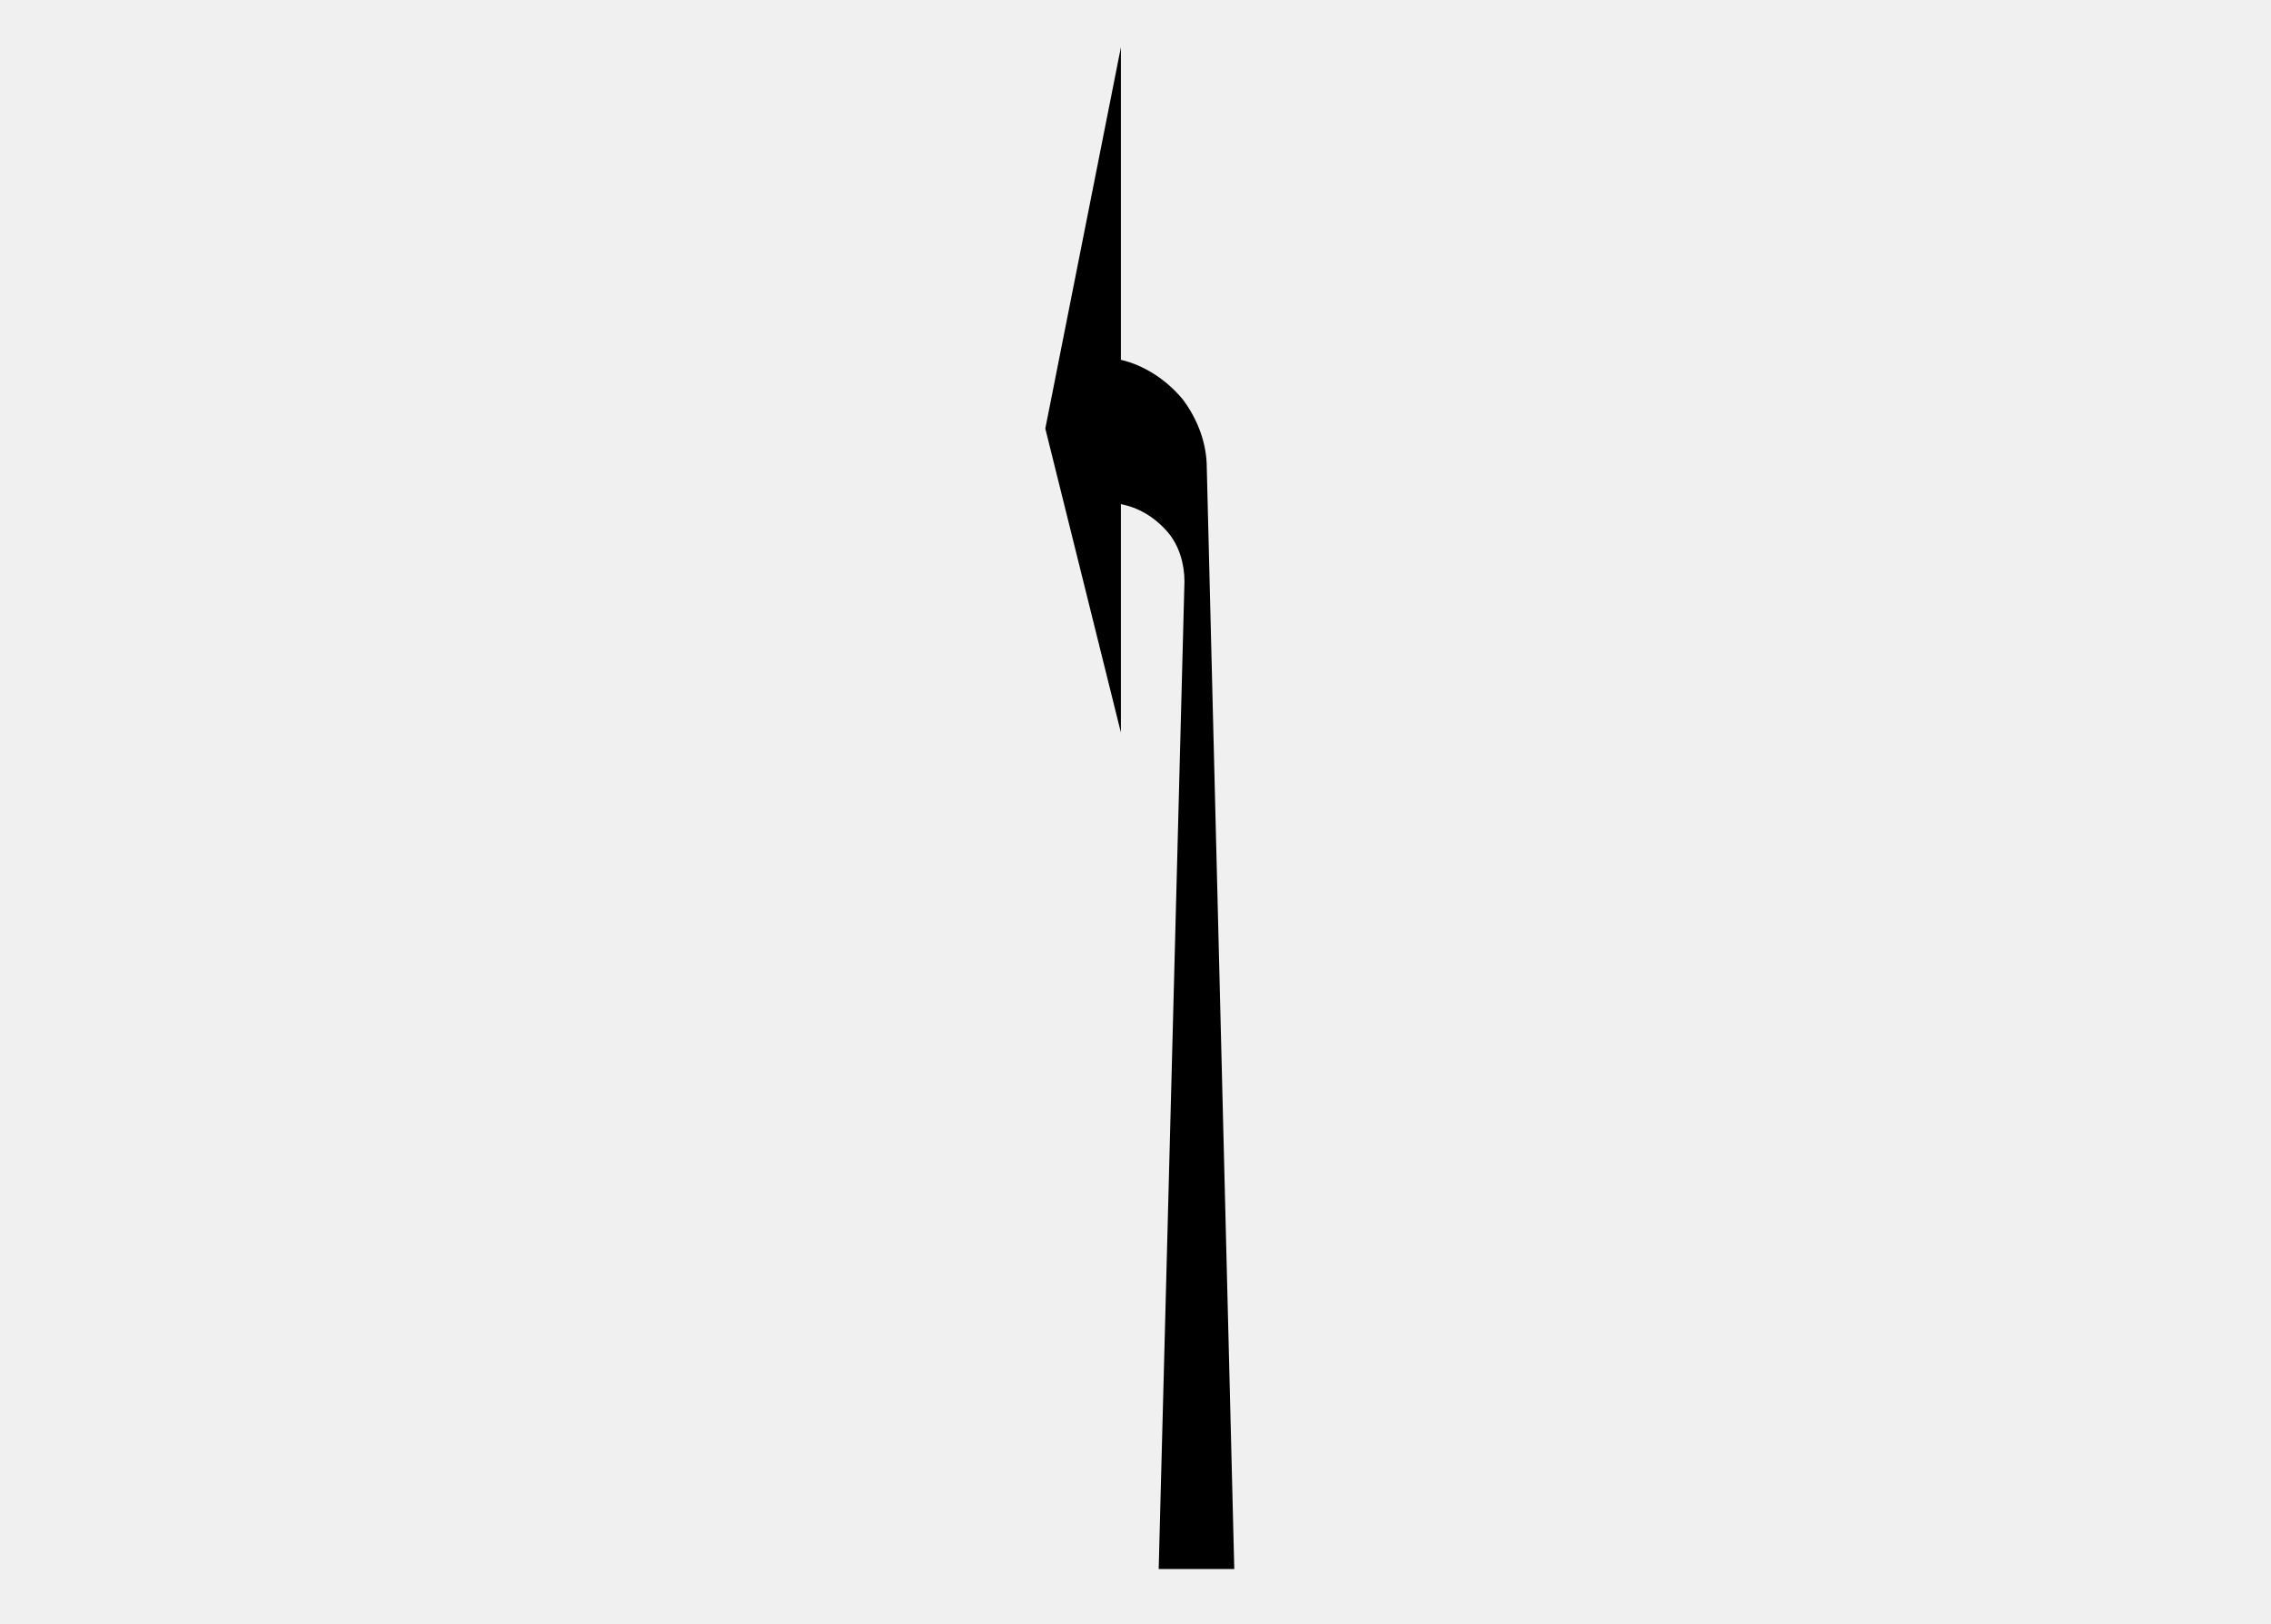
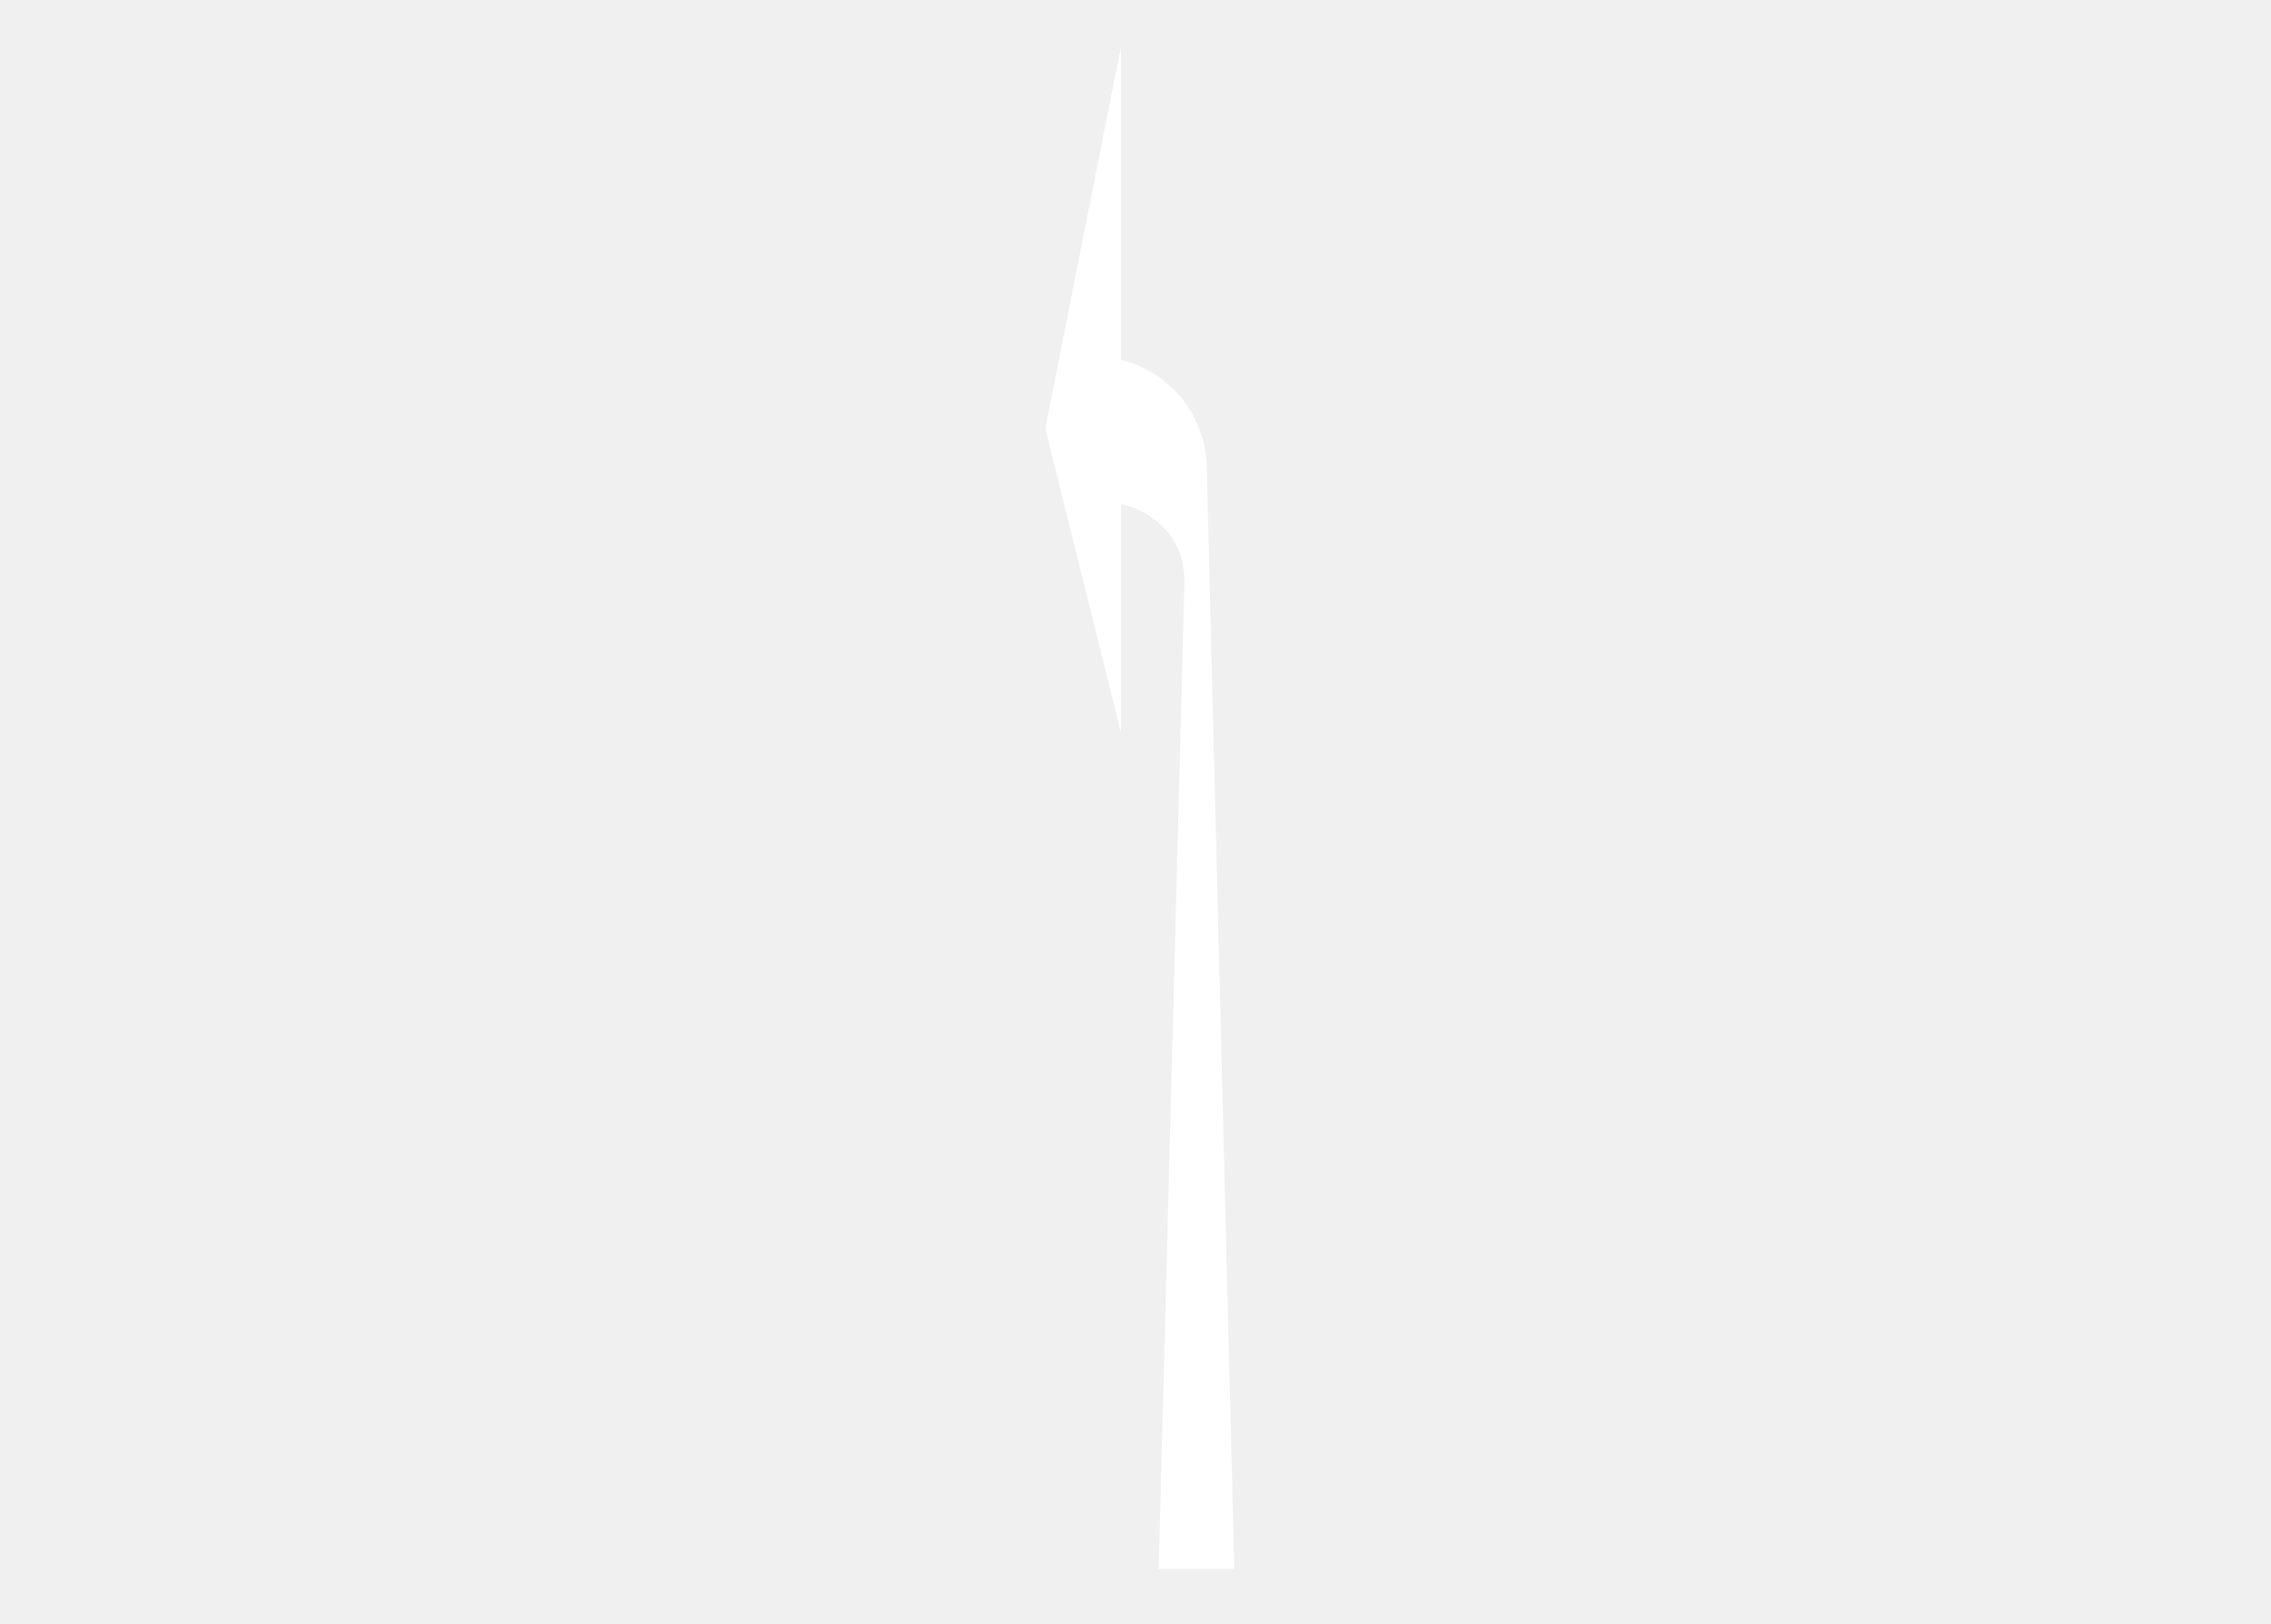
<svg xmlns="http://www.w3.org/2000/svg" version="1.1" width="396.600" height="283.500" viewBox="0 0 396.600 283.500">
-   <g transform="scale(10.0) translate(-43.185, -556.995)">
+   <g fill="#ffffff" transform="scale(10.0) translate(-43.185, -556.995)">
    <defs>
      <clipPath id="clip_14">
        <path transform="matrix(1,0,0,-1,0,595.276)" d="M0 .046H841.86V595.276H0Z" />
      </clipPath>
    </defs>
    <path transform="matrix(1,0,0,-1,0,595.276)" d="M62.76 25.486V29.476C63.06 29.416 63.33 29.266 63.57 28.996 63.78 28.756 63.87 28.426 63.87 28.126L63.42 10.876H64.74L64.26 30.106C64.26 30.526 64.11 30.946 63.84 31.306 63.54 31.666 63.15 31.906 62.76 31.996V37.456L61.44 30.796 62.76 25.486Z" fill-rule="evenodd" />
  </g>
</svg>
